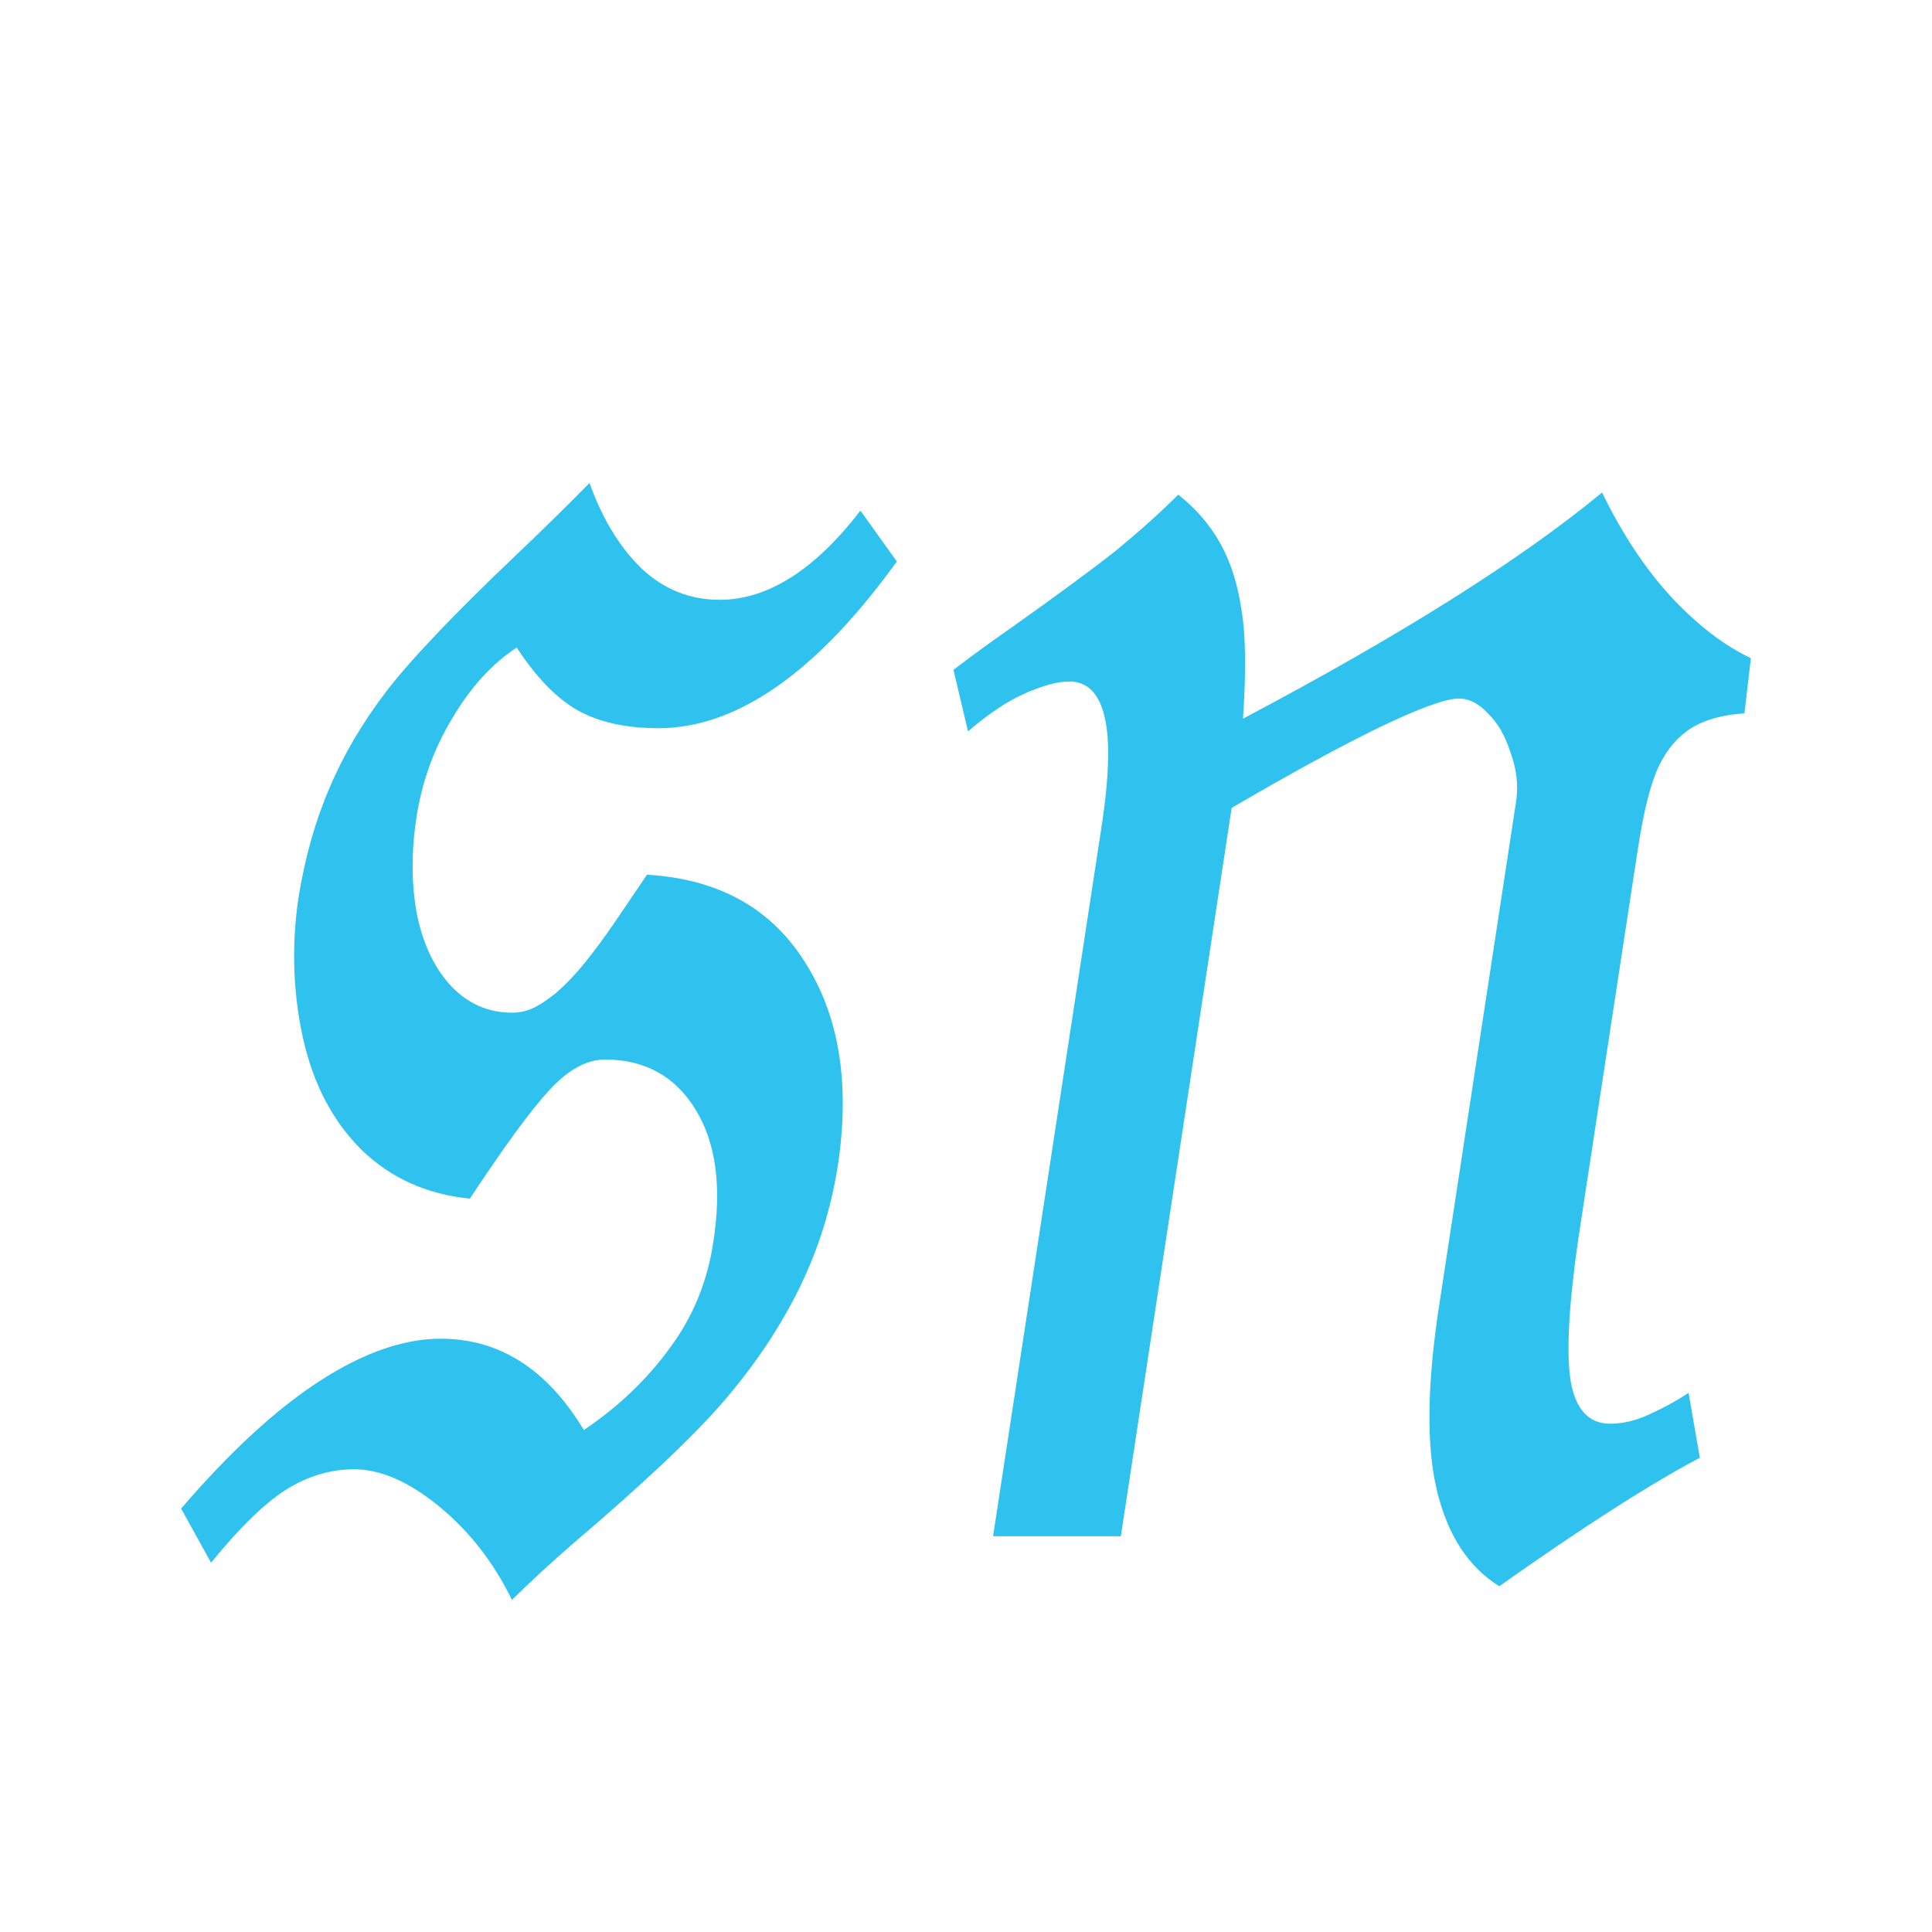
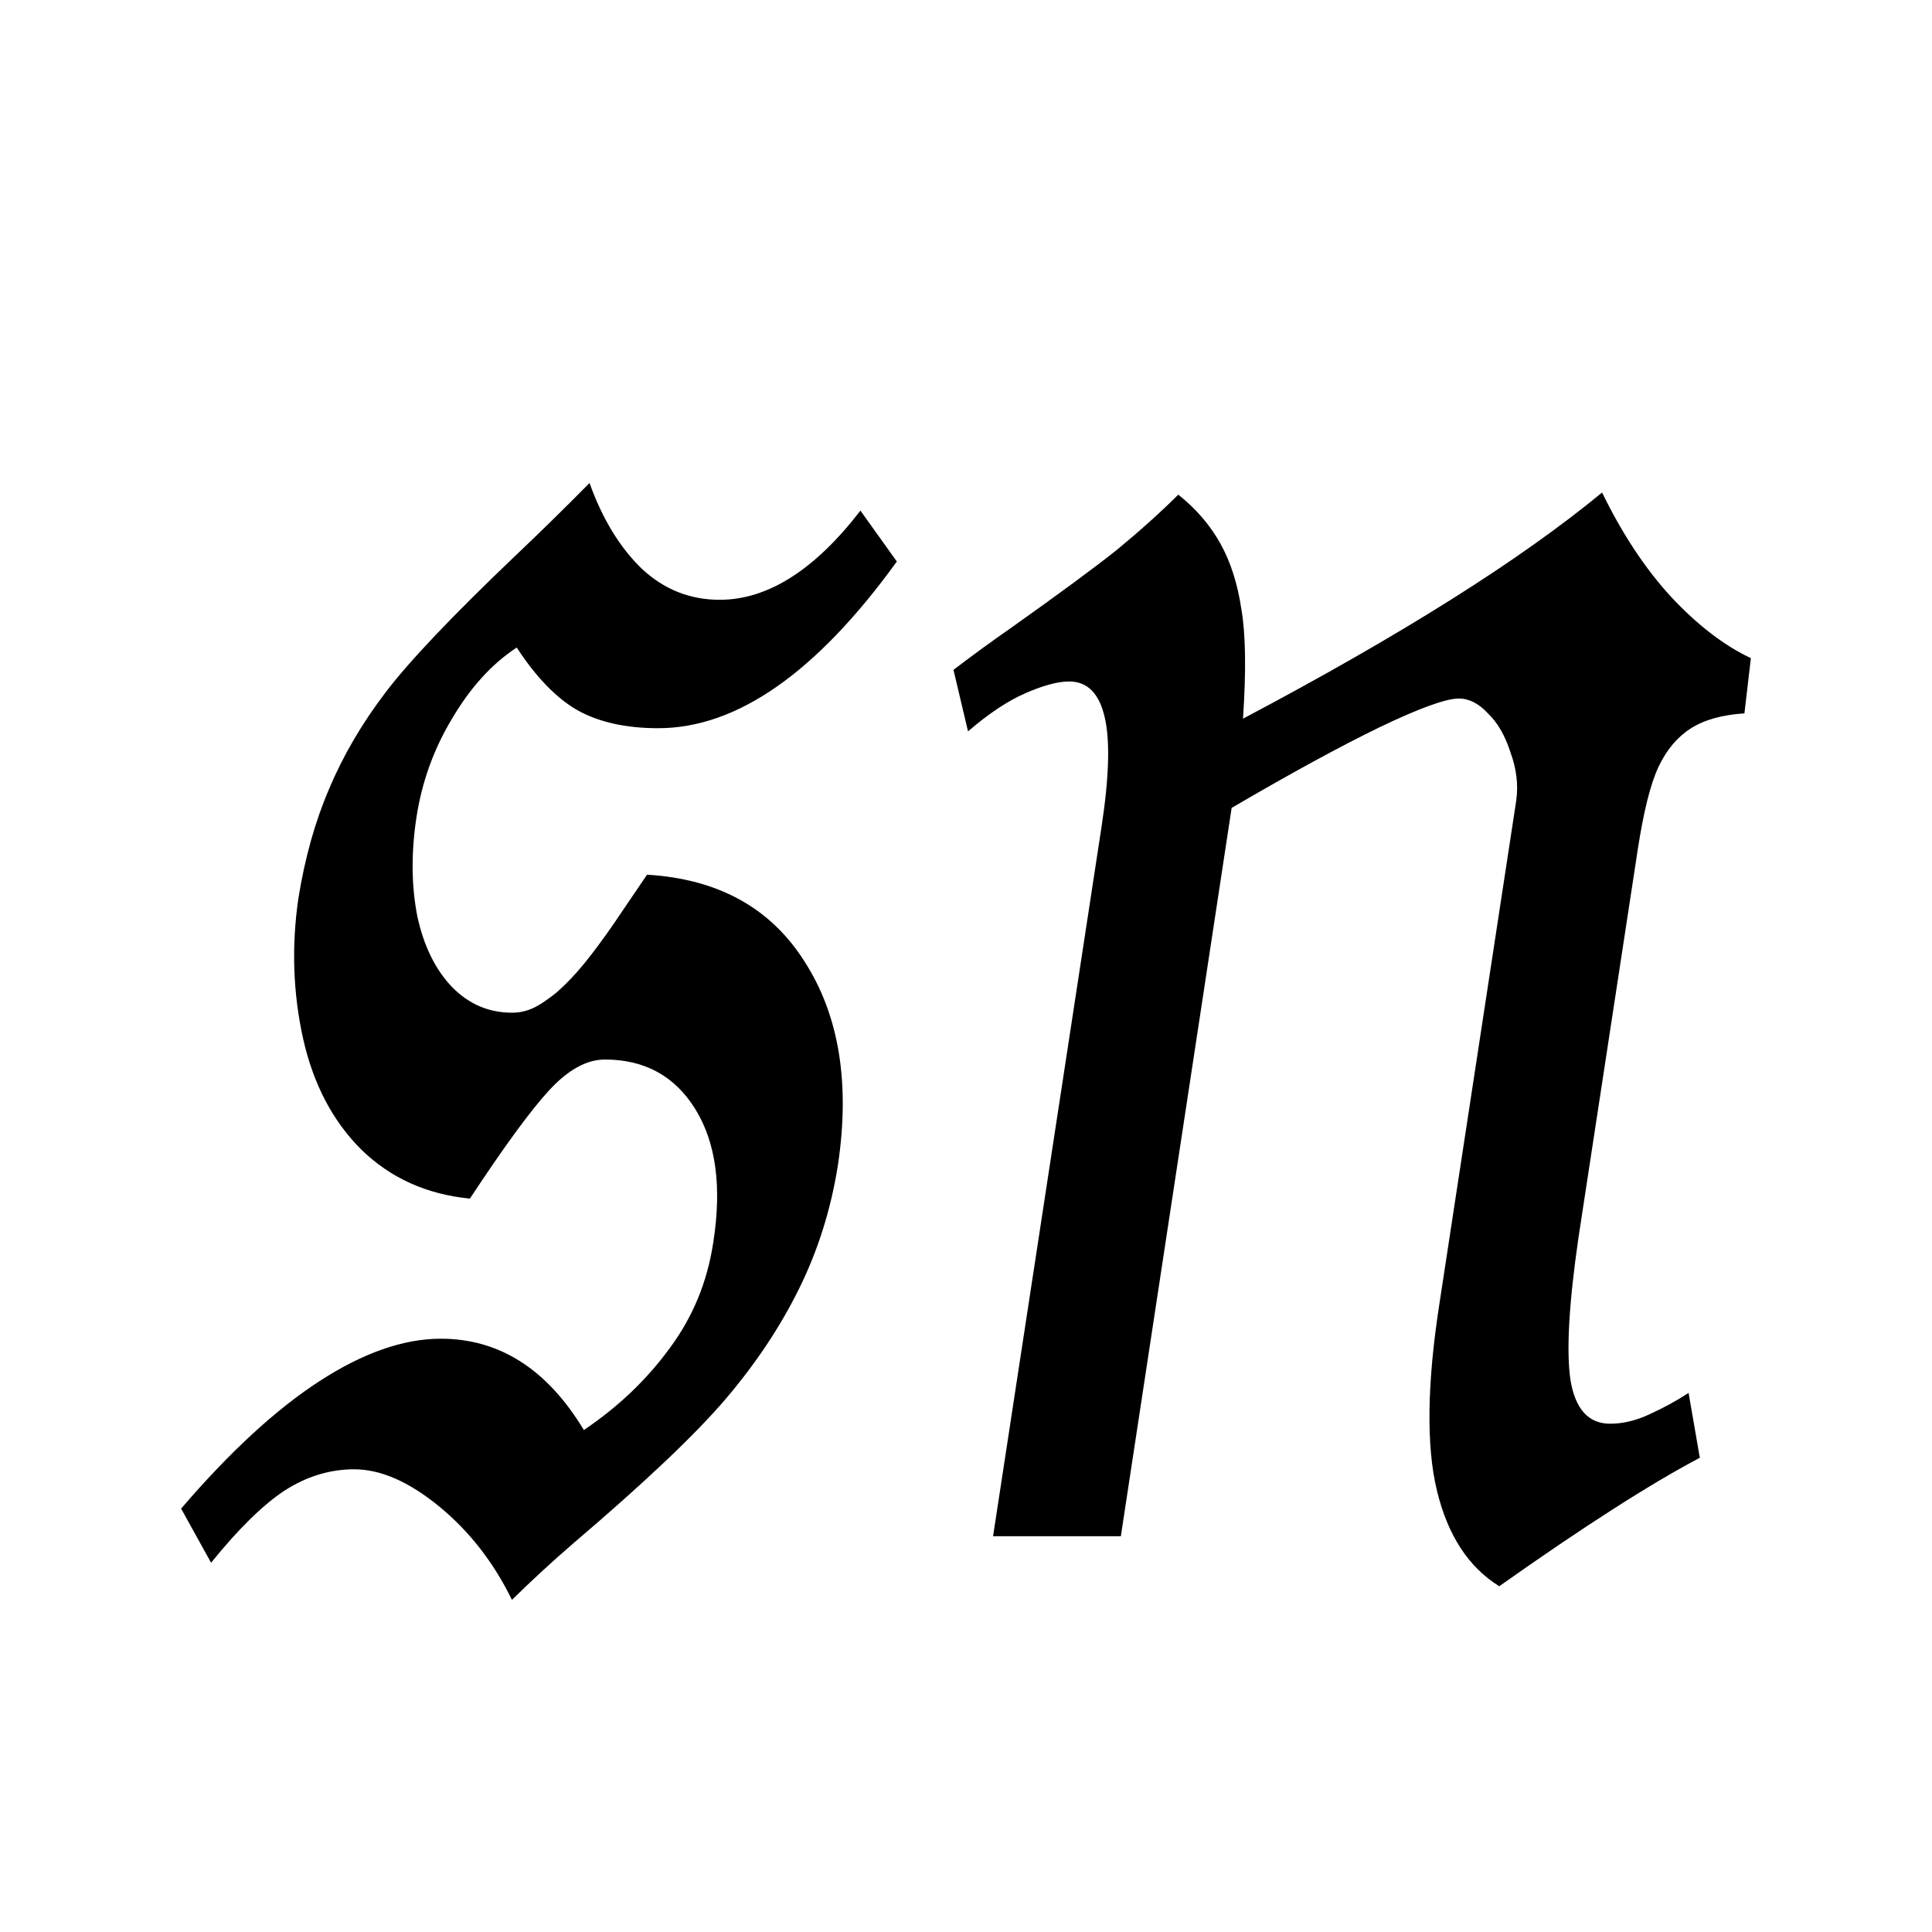
<svg xmlns="http://www.w3.org/2000/svg" width="128" height="128" viewBox="0 0 33.867 33.867" version="1.1">
-   <path fill="#2FC2EF" d="M 10.334,8.467 C 9.881,8.926 9.45,9.348 9.044,9.732 c -1.106,1.055 -1.867,1.855 -2.282,2.401 -0.416,0.546 -0.747,1.11 -0.992,1.694 -0.246,0.571 -0.425,1.21 -0.539,1.917 -0.123,0.844 -0.095,1.669 0.085,2.475 0.18,0.794 0.52,1.439 1.021,1.936 0.51,0.496 1.144,0.782 1.9,0.856 0.605,-0.918 1.068,-1.551 1.389,-1.898 0.331,-0.36 0.657,-0.54 0.978,-0.54 0.699,0 1.229,0.292 1.588,0.875 0.359,0.583 0.463,1.359 0.312,2.326 -0.104,0.695 -0.359,1.315 -0.766,1.861 -0.397,0.546 -0.898,1.024 -1.503,1.433 -0.643,-1.067 -1.479,-1.601 -2.509,-1.601 -0.652,0 -1.361,0.248 -2.126,0.744 C 4.834,24.708 4.026,25.453 3.175,26.445 l 0.525,0.949 c 0.482,-0.596 0.912,-1.017 1.29,-1.266 0.387,-0.248 0.794,-0.372 1.219,-0.372 0.463,0 0.959,0.217 1.489,0.651 0.529,0.434 0.955,0.98 1.276,1.638 0.34,-0.335 0.704,-0.67 1.092,-1.005 1.238,-1.055 2.122,-1.892 2.651,-2.513 0.529,-0.62 0.959,-1.266 1.29,-1.936 0.331,-0.67 0.558,-1.39 0.68,-2.159 0.217,-1.439 0.024,-2.63 -0.581,-3.573 -0.595,-0.943 -1.517,-1.452 -2.764,-1.526 l -0.581,0.856 c -0.17,0.248 -0.34,0.478 -0.51,0.689 -0.161,0.199 -0.326,0.372 -0.496,0.521 -0.17,0.136 -0.312,0.23 -0.425,0.279 -0.113,0.05 -0.232,0.074 -0.354,0.074 -0.406,0 -0.756,-0.149 -1.049,-0.447 C 7.631,16.997 7.428,16.581 7.315,16.06 7.211,15.527 7.206,14.95 7.3,14.329 c 0.095,-0.62 0.302,-1.197 0.624,-1.731 0.321,-0.546 0.699,-0.962 1.134,-1.247 0.34,0.521 0.695,0.887 1.063,1.098 0.378,0.211 0.851,0.316 1.418,0.316 1.38,0 2.774,-0.974 4.182,-2.922 L 15.083,8.951 c -0.803,1.042 -1.626,1.563 -2.467,1.563 -0.52,0 -0.973,-0.18 -1.361,-0.54 C 10.868,9.602 10.561,9.099 10.334,8.467 Z M 28.083,8.634 c -1.427,1.179 -3.525,2.5 -6.294,3.964 0.057,-0.844 0.047,-1.483 -0.028,-1.917 -0.066,-0.447 -0.189,-0.831 -0.369,-1.154 -0.18,-0.323 -0.425,-0.608 -0.737,-0.856 -0.312,0.31 -0.671,0.633 -1.077,0.968 -0.406,0.323 -1.021,0.775 -1.843,1.359 -0.34,0.236 -0.68,0.484 -1.021,0.744 l 0.255,1.079 c 0.359,-0.31 0.695,-0.534 1.007,-0.67 0.312,-0.136 0.567,-0.205 0.766,-0.205 0.321,0 0.529,0.211 0.624,0.633 0.095,0.409 0.076,1.048 -0.057,1.917 L 17.408,26.929 h 2.24 l 1.942,-12.767 c 1.04,-0.608 1.904,-1.079 2.594,-1.414 0.699,-0.335 1.162,-0.503 1.389,-0.503 0.18,0 0.35,0.087 0.51,0.261 0.17,0.161 0.302,0.391 0.397,0.689 0.104,0.285 0.137,0.565 0.099,0.838 l -1.347,8.822 c -0.217,1.402 -0.232,2.494 -0.043,3.276 0.189,0.782 0.553,1.34 1.092,1.675 1.474,-1.042 2.646,-1.793 3.516,-2.252 L 29.6,24.417 c -0.208,0.136 -0.435,0.261 -0.68,0.372 -0.236,0.112 -0.468,0.168 -0.695,0.168 -0.378,0 -0.61,-0.254 -0.695,-0.763 -0.076,-0.509 -0.028,-1.346 0.142,-2.513 l 1.035,-6.775 c 0.104,-0.682 0.227,-1.173 0.369,-1.47 0.142,-0.298 0.331,-0.521 0.567,-0.67 0.236,-0.149 0.548,-0.236 0.936,-0.261 l 0.113,-0.968 c -0.473,-0.223 -0.94,-0.583 -1.403,-1.079 -0.454,-0.496 -0.855,-1.104 -1.205,-1.824 z" />
+   <path id="logo" d="M 10.334,8.467 C 9.881,8.926 9.45,9.348 9.044,9.732 c -1.106,1.055 -1.867,1.855 -2.282,2.401 -0.416,0.546 -0.747,1.11 -0.992,1.694 -0.246,0.571 -0.425,1.21 -0.539,1.917 -0.123,0.844 -0.095,1.669 0.085,2.475 0.18,0.794 0.52,1.439 1.021,1.936 0.51,0.496 1.144,0.782 1.9,0.856 0.605,-0.918 1.068,-1.551 1.389,-1.898 0.331,-0.36 0.657,-0.54 0.978,-0.54 0.699,0 1.229,0.292 1.588,0.875 0.359,0.583 0.463,1.359 0.312,2.326 -0.104,0.695 -0.359,1.315 -0.766,1.861 -0.397,0.546 -0.898,1.024 -1.503,1.433 -0.643,-1.067 -1.479,-1.601 -2.509,-1.601 -0.652,0 -1.361,0.248 -2.126,0.744 C 4.834,24.708 4.026,25.453 3.175,26.445 l 0.525,0.949 c 0.482,-0.596 0.912,-1.017 1.29,-1.266 0.387,-0.248 0.794,-0.372 1.219,-0.372 0.463,0 0.959,0.217 1.489,0.651 0.529,0.434 0.955,0.98 1.276,1.638 0.34,-0.335 0.704,-0.67 1.092,-1.005 1.238,-1.055 2.122,-1.892 2.651,-2.513 0.529,-0.62 0.959,-1.266 1.29,-1.936 0.331,-0.67 0.558,-1.39 0.68,-2.159 0.217,-1.439 0.024,-2.63 -0.581,-3.573 -0.595,-0.943 -1.517,-1.452 -2.764,-1.526 l -0.581,0.856 c -0.17,0.248 -0.34,0.478 -0.51,0.689 -0.161,0.199 -0.326,0.372 -0.496,0.521 -0.17,0.136 -0.312,0.23 -0.425,0.279 -0.113,0.05 -0.232,0.074 -0.354,0.074 -0.406,0 -0.756,-0.149 -1.049,-0.447 C 7.631,16.997 7.428,16.581 7.315,16.06 7.211,15.527 7.206,14.95 7.3,14.329 c 0.095,-0.62 0.302,-1.197 0.624,-1.731 0.321,-0.546 0.699,-0.962 1.134,-1.247 0.34,0.521 0.695,0.887 1.063,1.098 0.378,0.211 0.851,0.316 1.418,0.316 1.38,0 2.774,-0.974 4.182,-2.922 L 15.083,8.951 c -0.803,1.042 -1.626,1.563 -2.467,1.563 -0.52,0 -0.973,-0.18 -1.361,-0.54 C 10.868,9.602 10.561,9.099 10.334,8.467 Z M 28.083,8.634 c -1.427,1.179 -3.525,2.5 -6.294,3.964 0.057,-0.844 0.047,-1.483 -0.028,-1.917 -0.066,-0.447 -0.189,-0.831 -0.369,-1.154 -0.18,-0.323 -0.425,-0.608 -0.737,-0.856 -0.312,0.31 -0.671,0.633 -1.077,0.968 -0.406,0.323 -1.021,0.775 -1.843,1.359 -0.34,0.236 -0.68,0.484 -1.021,0.744 l 0.255,1.079 c 0.359,-0.31 0.695,-0.534 1.007,-0.67 0.312,-0.136 0.567,-0.205 0.766,-0.205 0.321,0 0.529,0.211 0.624,0.633 0.095,0.409 0.076,1.048 -0.057,1.917 L 17.408,26.929 h 2.24 l 1.942,-12.767 c 1.04,-0.608 1.904,-1.079 2.594,-1.414 0.699,-0.335 1.162,-0.503 1.389,-0.503 0.18,0 0.35,0.087 0.51,0.261 0.17,0.161 0.302,0.391 0.397,0.689 0.104,0.285 0.137,0.565 0.099,0.838 l -1.347,8.822 c -0.217,1.402 -0.232,2.494 -0.043,3.276 0.189,0.782 0.553,1.34 1.092,1.675 1.474,-1.042 2.646,-1.793 3.516,-2.252 L 29.6,24.417 c -0.208,0.136 -0.435,0.261 -0.68,0.372 -0.236,0.112 -0.468,0.168 -0.695,0.168 -0.378,0 -0.61,-0.254 -0.695,-0.763 -0.076,-0.509 -0.028,-1.346 0.142,-2.513 l 1.035,-6.775 c 0.104,-0.682 0.227,-1.173 0.369,-1.47 0.142,-0.298 0.331,-0.521 0.567,-0.67 0.236,-0.149 0.548,-0.236 0.936,-0.261 l 0.113,-0.968 c -0.473,-0.223 -0.94,-0.583 -1.403,-1.079 -0.454,-0.496 -0.855,-1.104 -1.205,-1.824 z" />
</svg>
